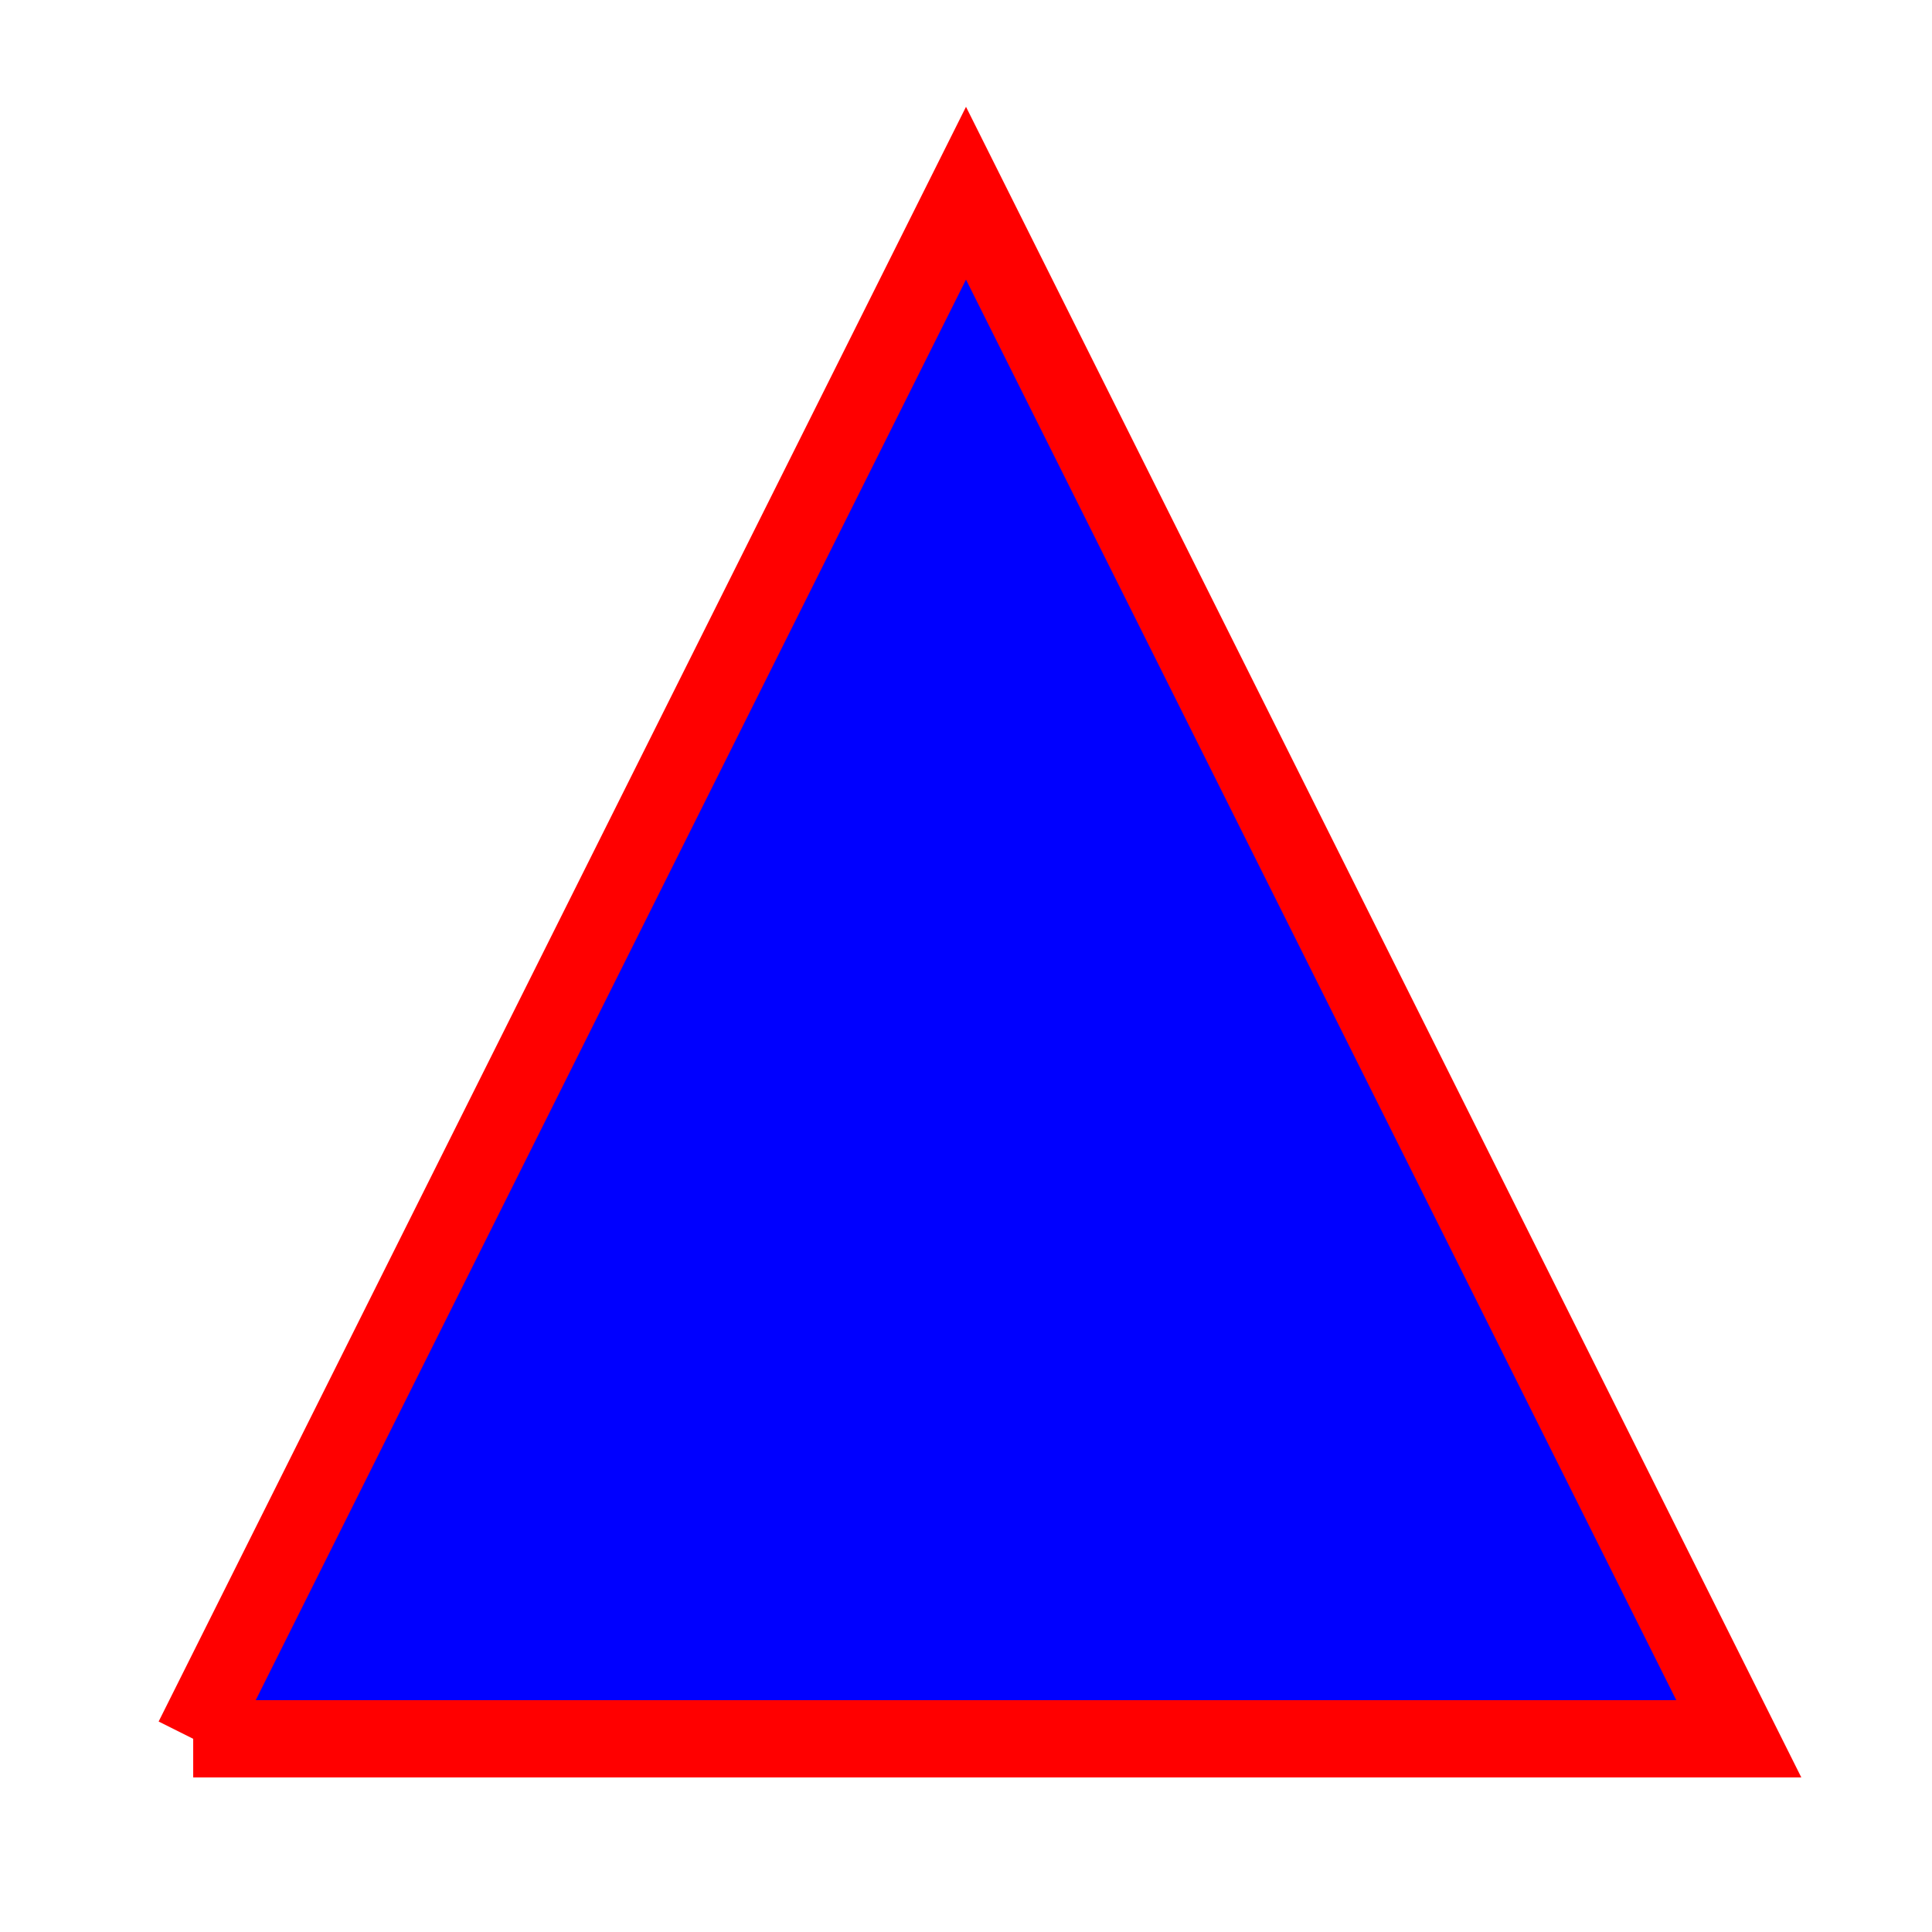
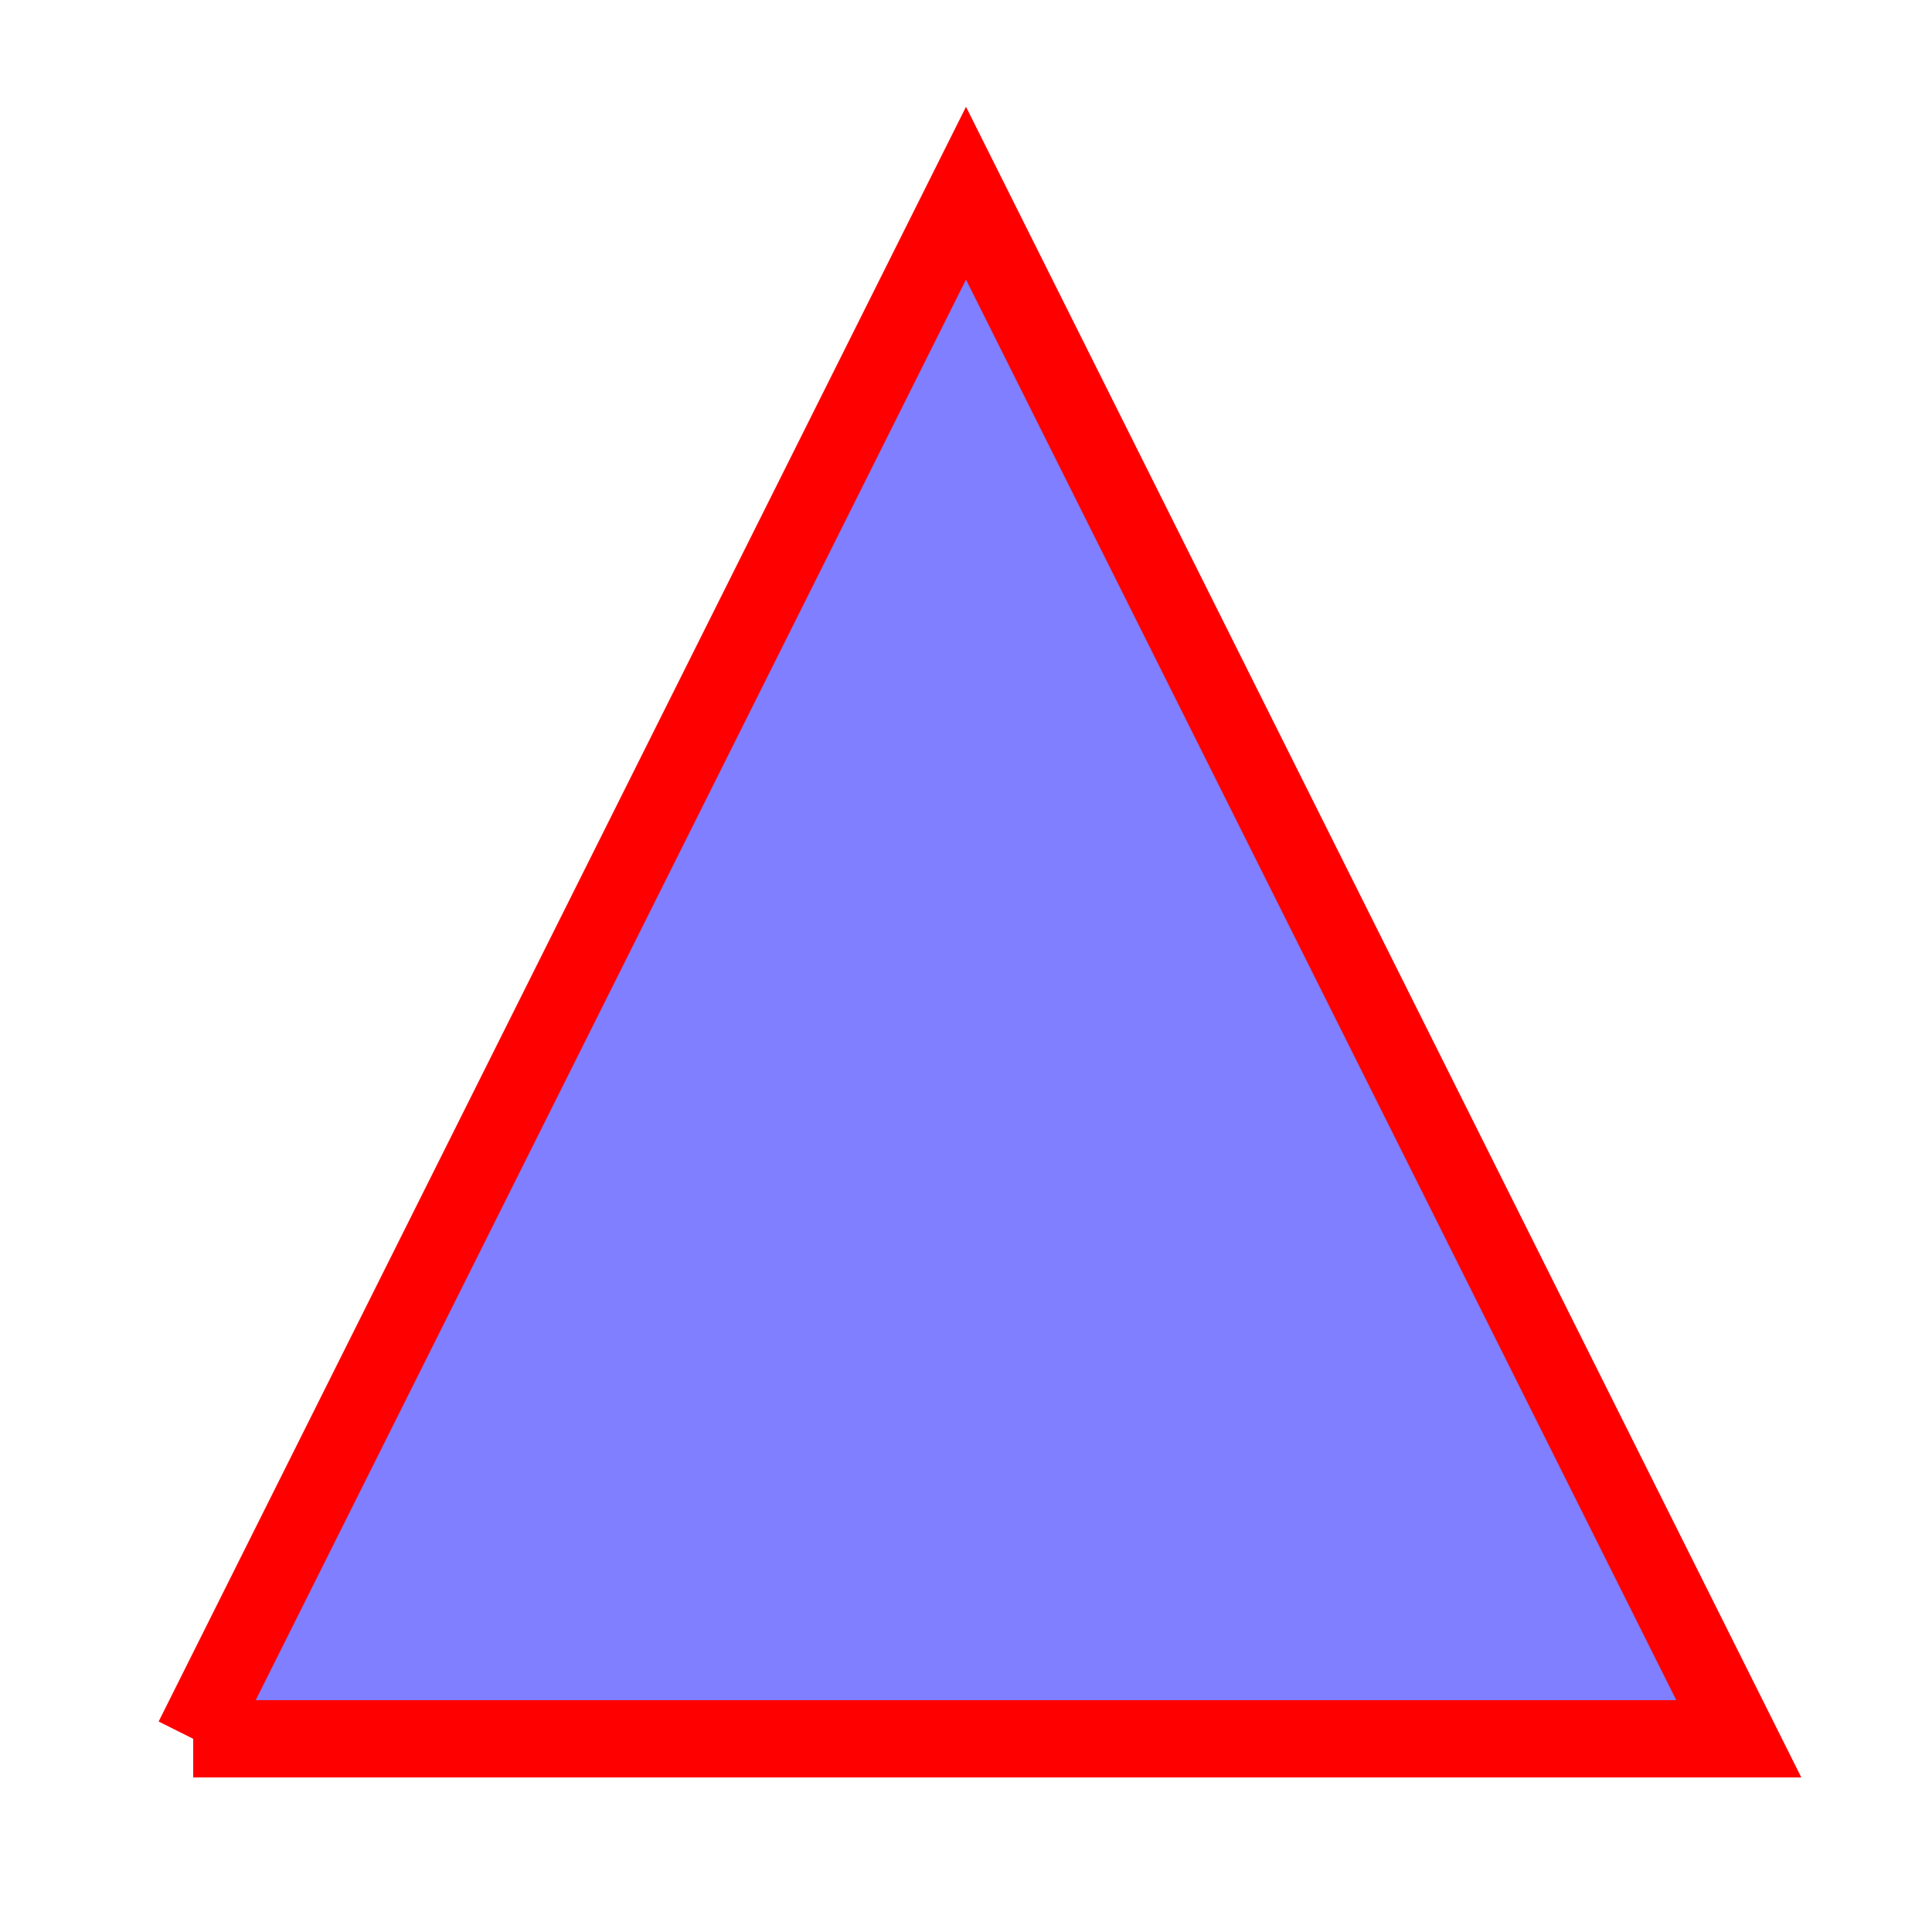
<svg xmlns="http://www.w3.org/2000/svg" height="100" width="100">
  <g>
    <defs>
      <clipPath id="my_polygon_layer_filled_clip_path">
        <rect height="100" width="100" x="0" y="0" />
      </clipPath>
    </defs>
    <g height="100" width="100">
      <g clip-path="url(#my_polygon_layer_filled_clip_path)" transform="translate(0,0)">
-         <path d="M 10 90 L 90 90 L 50 10 L 10 90" fill="rgba(0, 0, 255, 128)" opacity="1" />
+         <path d="M 10 90 L 90 90 L 50 10 L 10 90" fill="rgb(0, 0, 255)" fill-opacity="0.5" opacity="1" />
      </g>
      <g clip-path="url(#my_polygon_layer_filled_clip_path)" transform="translate(0,0)">
-         <path d="M 10 90 L 90 90 L 50 10 L 10 90" fill="none" opacity="1" stroke="rgba(255, 0, 0, 255)" stroke-width="4" />
+         <path d="M 10 90 L 90 90 L 50 10 L 10 90" fill="none" opacity="1" stroke="rgb(255, 0, 0)" stroke-width="4" />
      </g>
    </g>
  </g>
</svg>
